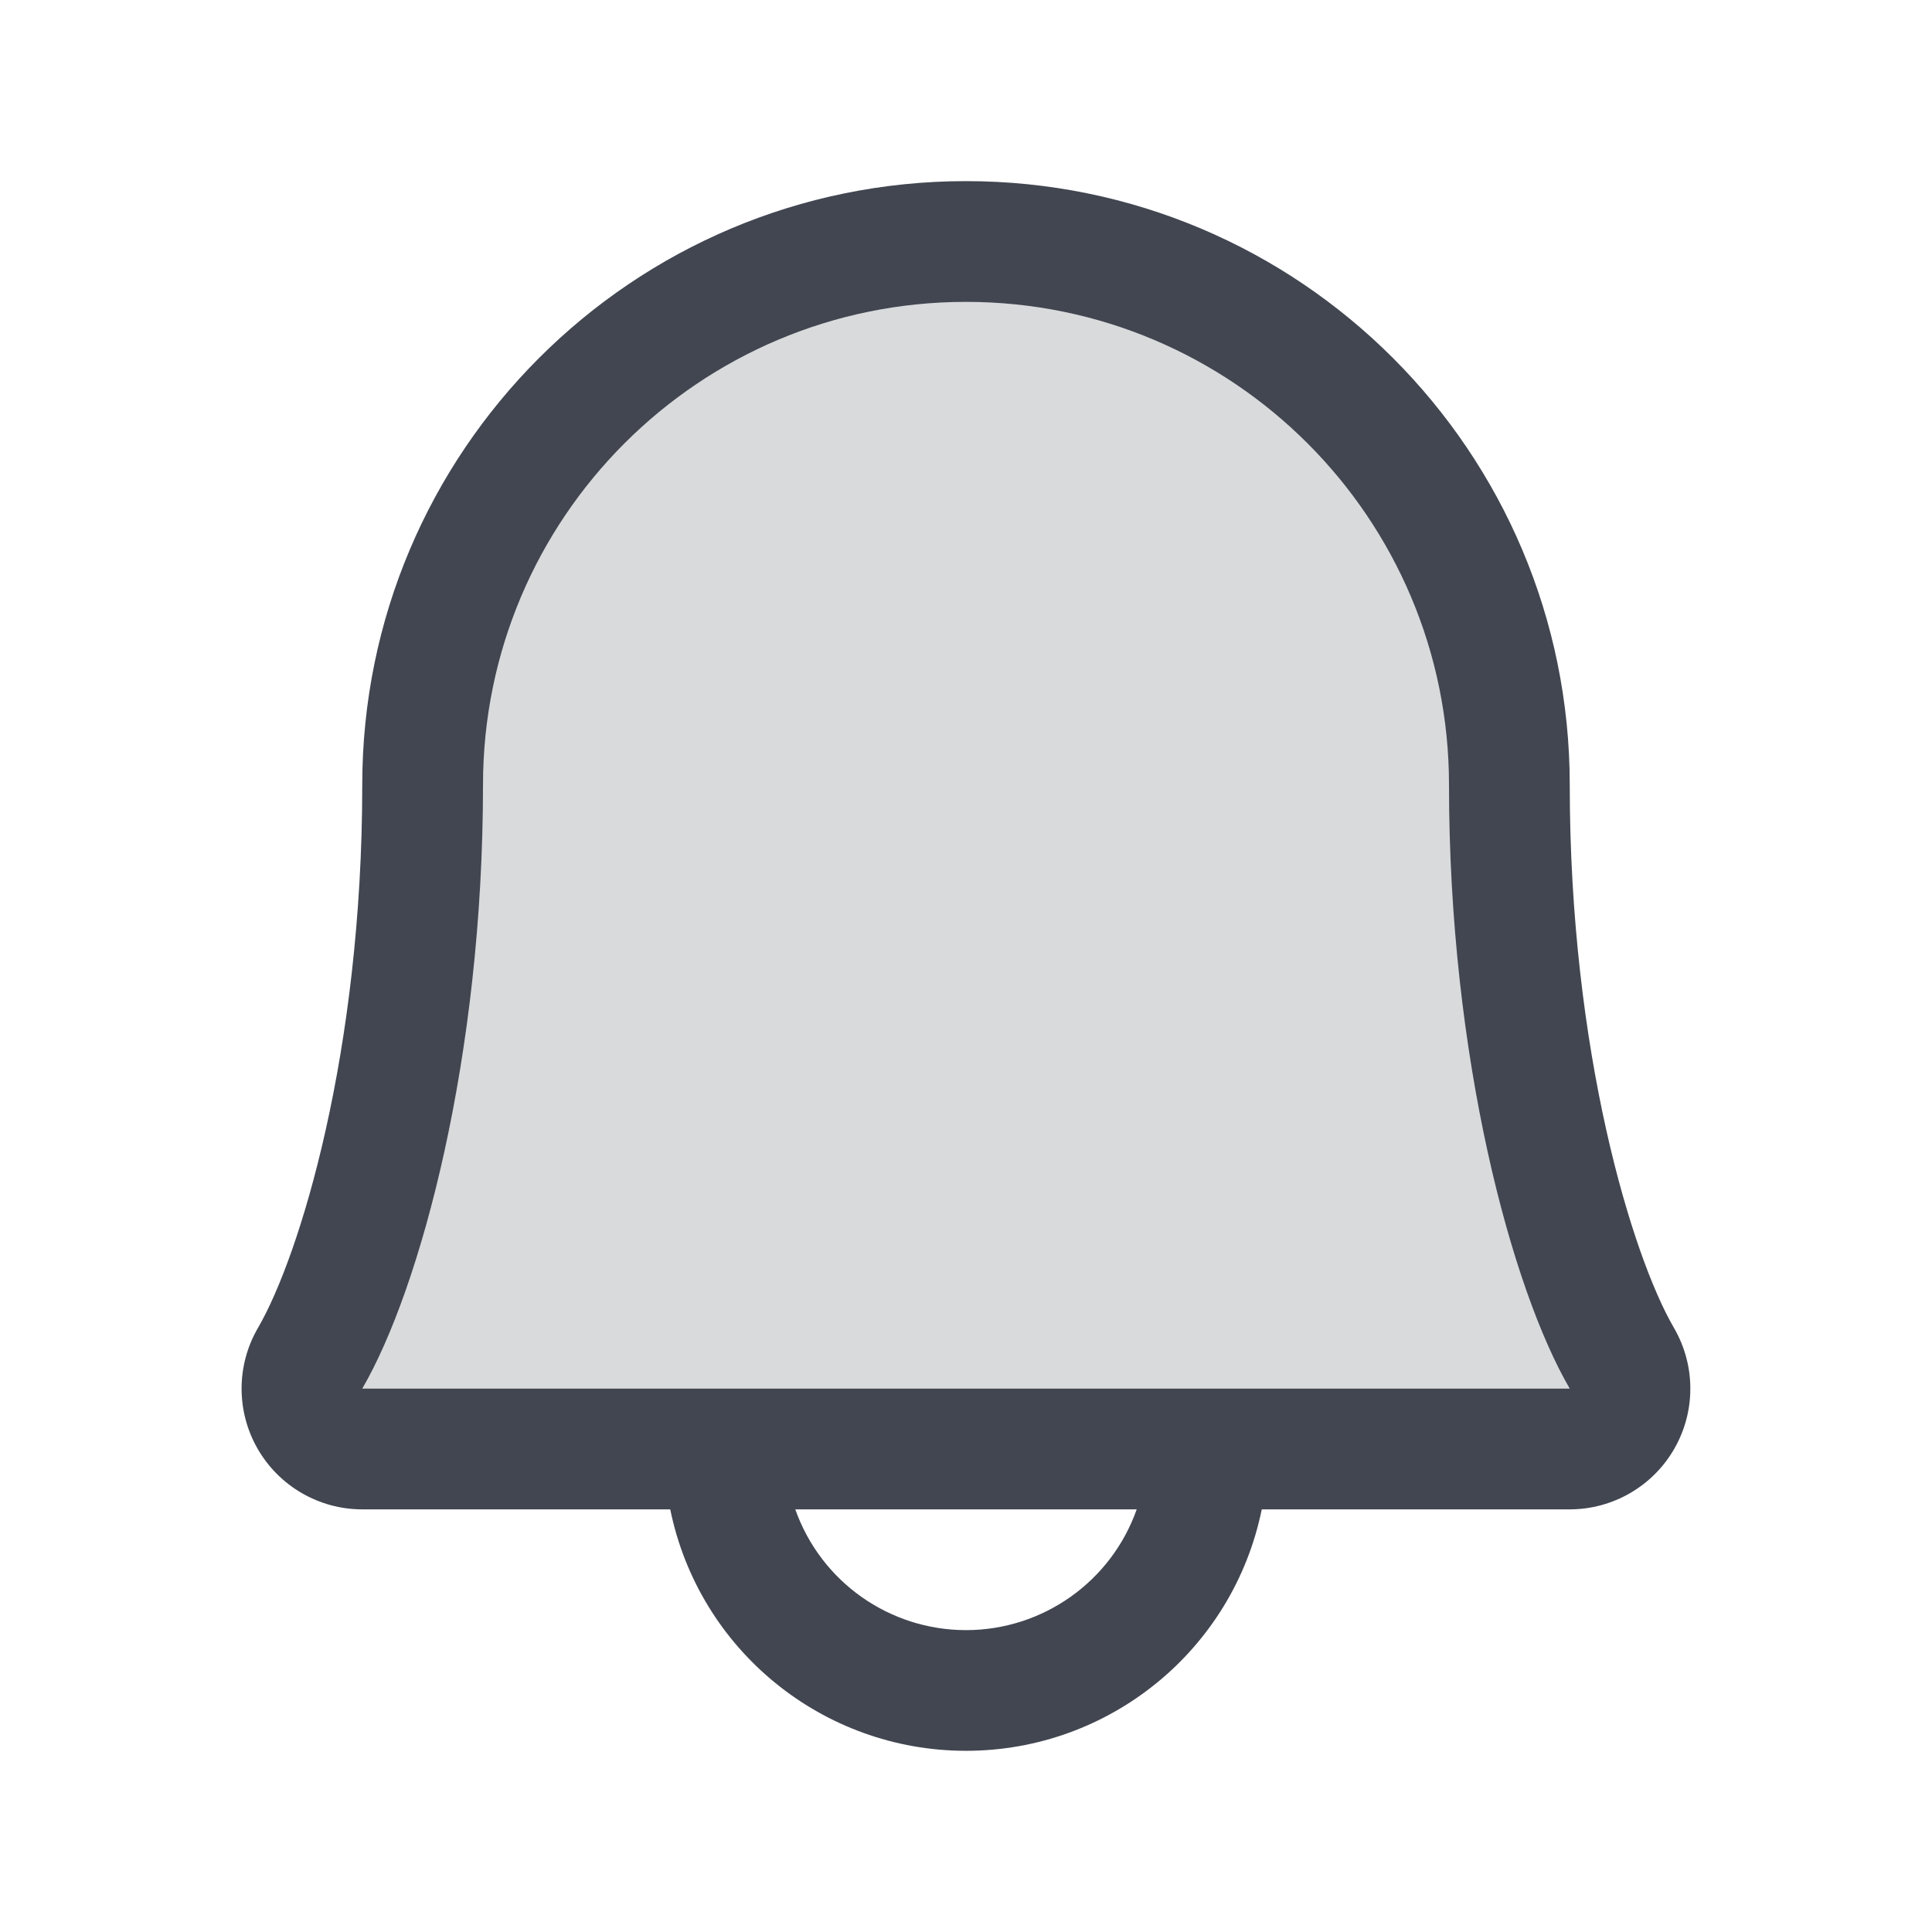
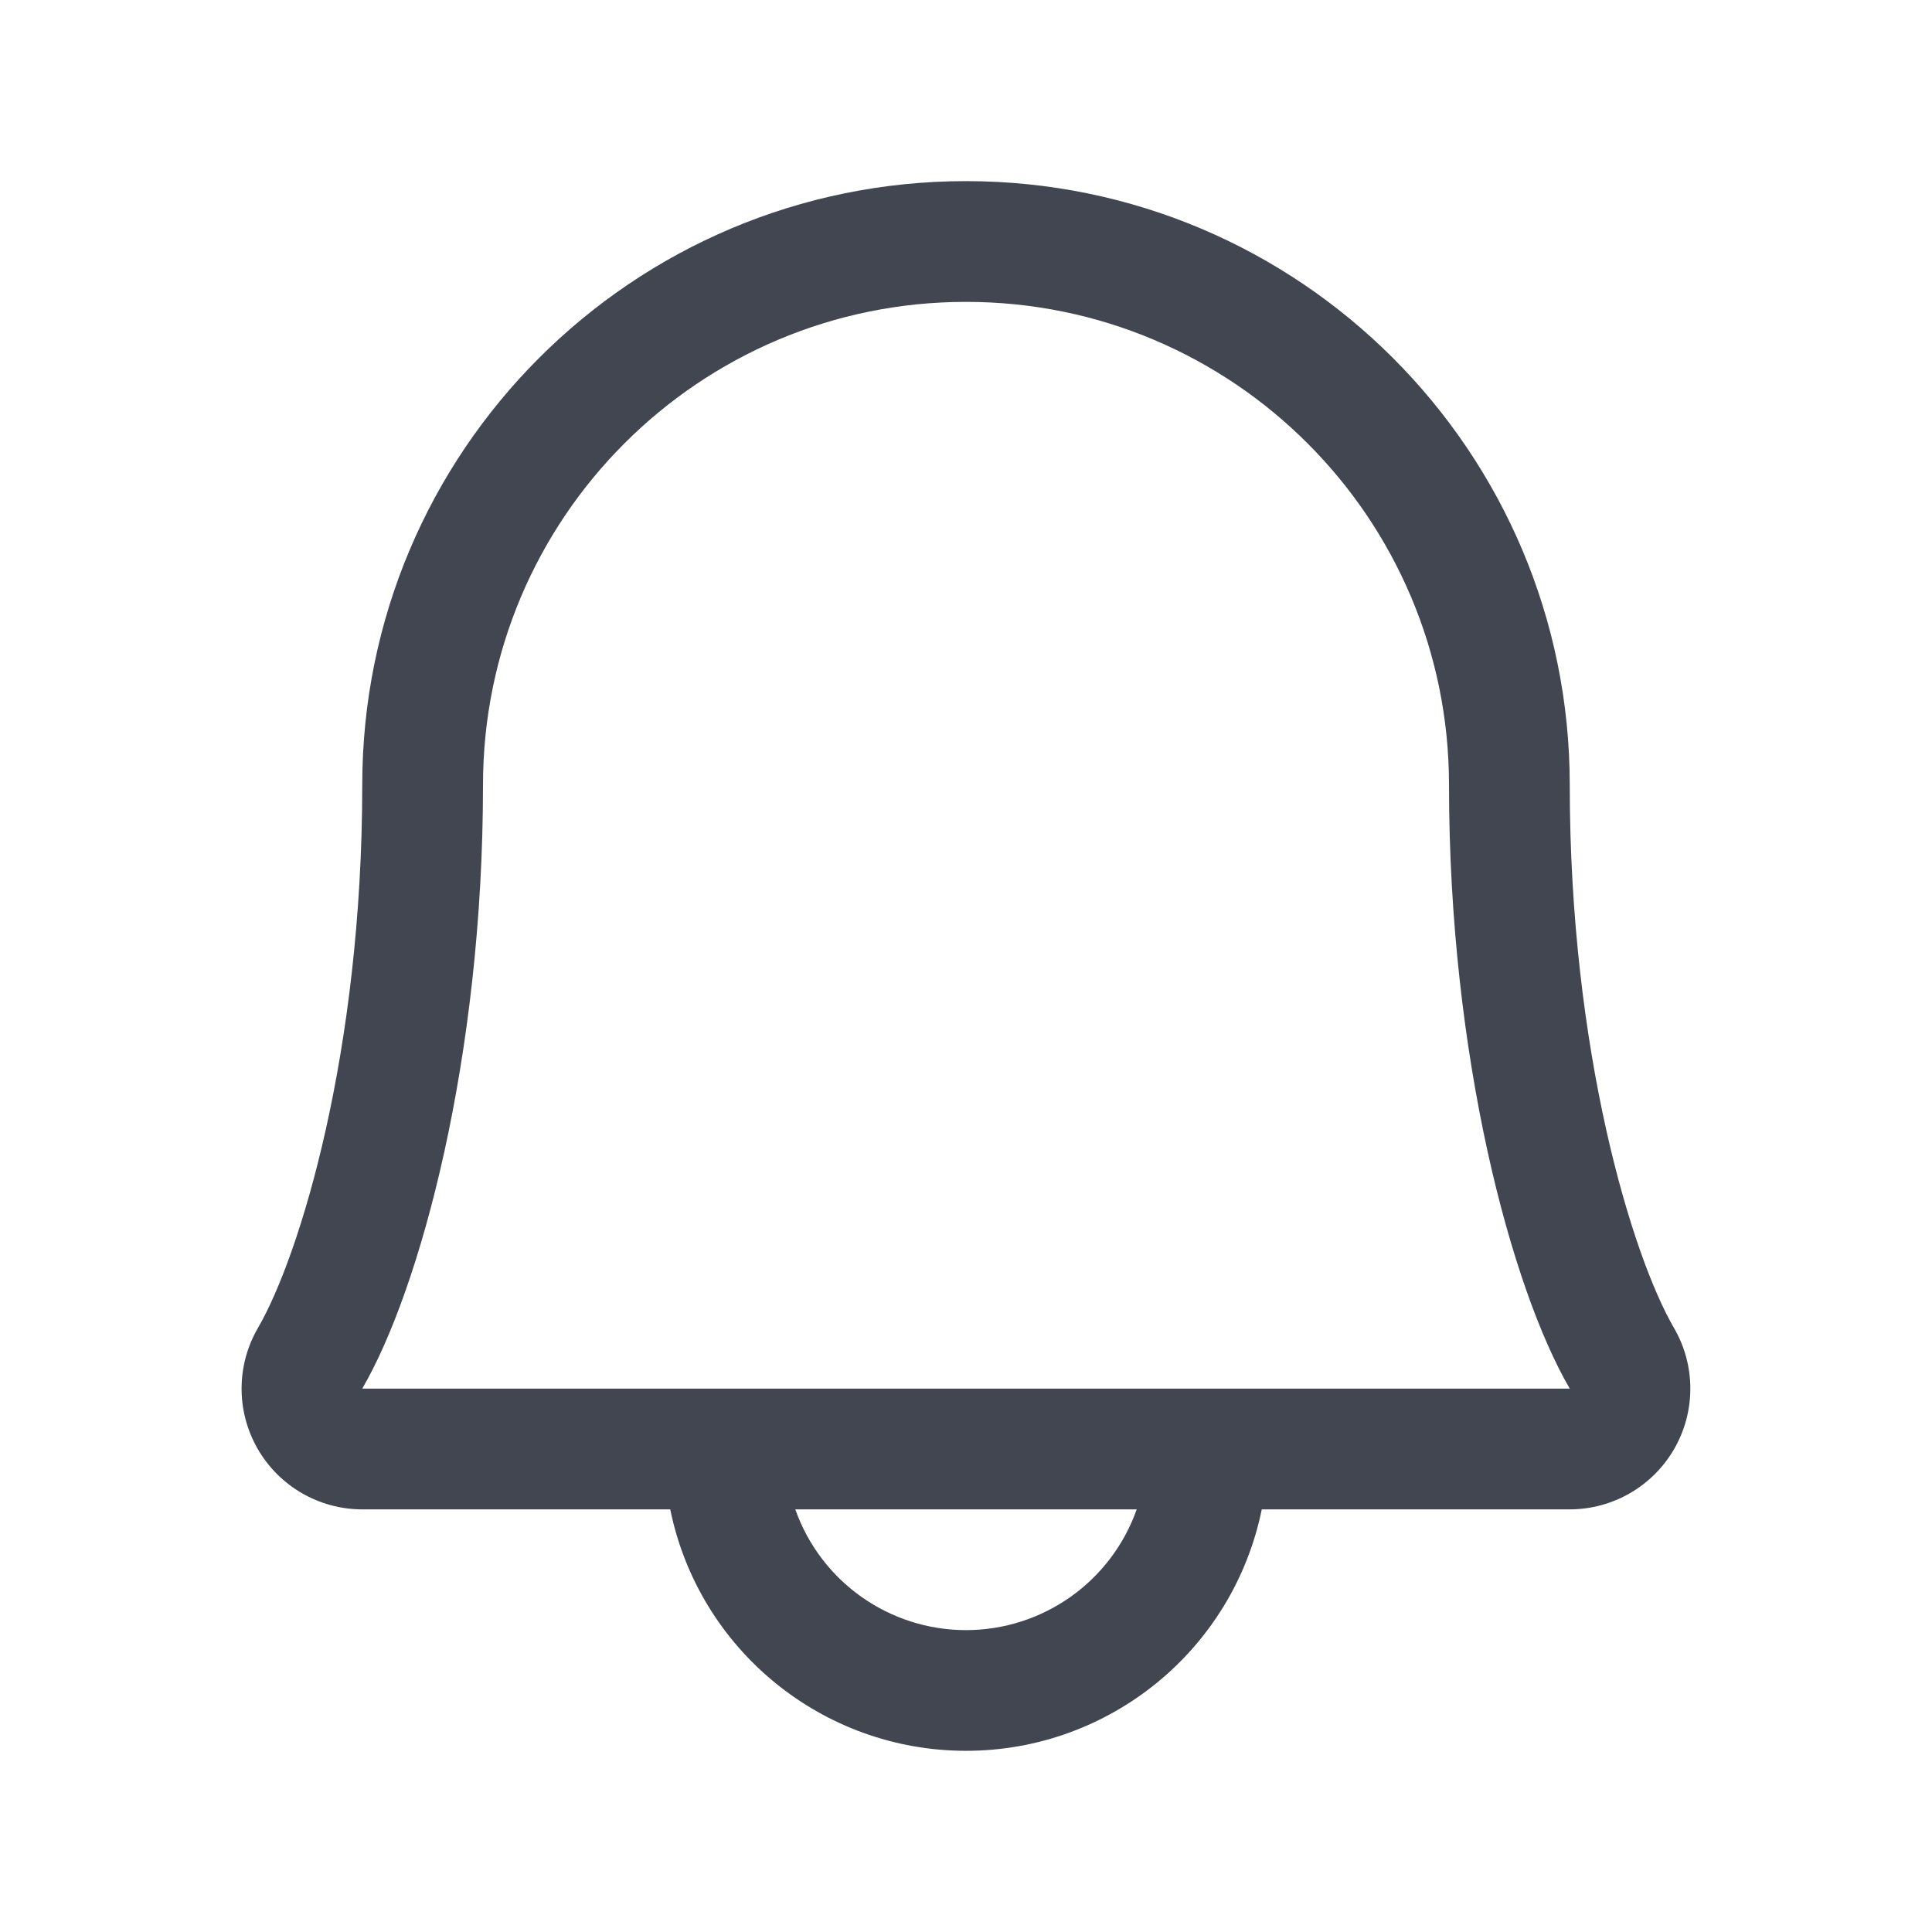
<svg xmlns="http://www.w3.org/2000/svg" width="100%" height="100%" fill="#414651" viewBox="0 0 256 256">
-   <path d="M208,192H48a8,8,0,0,1-6.88-12C47.71,168.6,56,139.81,56,104a72,72,0,0,1,144,0c0,35.82,8.3,64.6,14.9,76A8,8,0,0,1,208,192Z" opacity="0.2" />
  <path d="M221.8,175.94C216.25,166.38,208,139.33,208,104a80,80,0,1,0-160,0c0,35.34-8.26,62.38-13.81,71.94A16,16,0,0,0,48,200H88.81a40,40,0,0,0,78.38,0H208a16,16,0,0,0,13.8-24.06ZM128,216a24,24,0,0,1-22.62-16h45.24A24,24,0,0,1,128,216ZM48,184c7.7-13.24,16-43.92,16-80a64,64,0,1,1,128,0c0,36.05,8.28,66.73,16,80Z" />
</svg>
